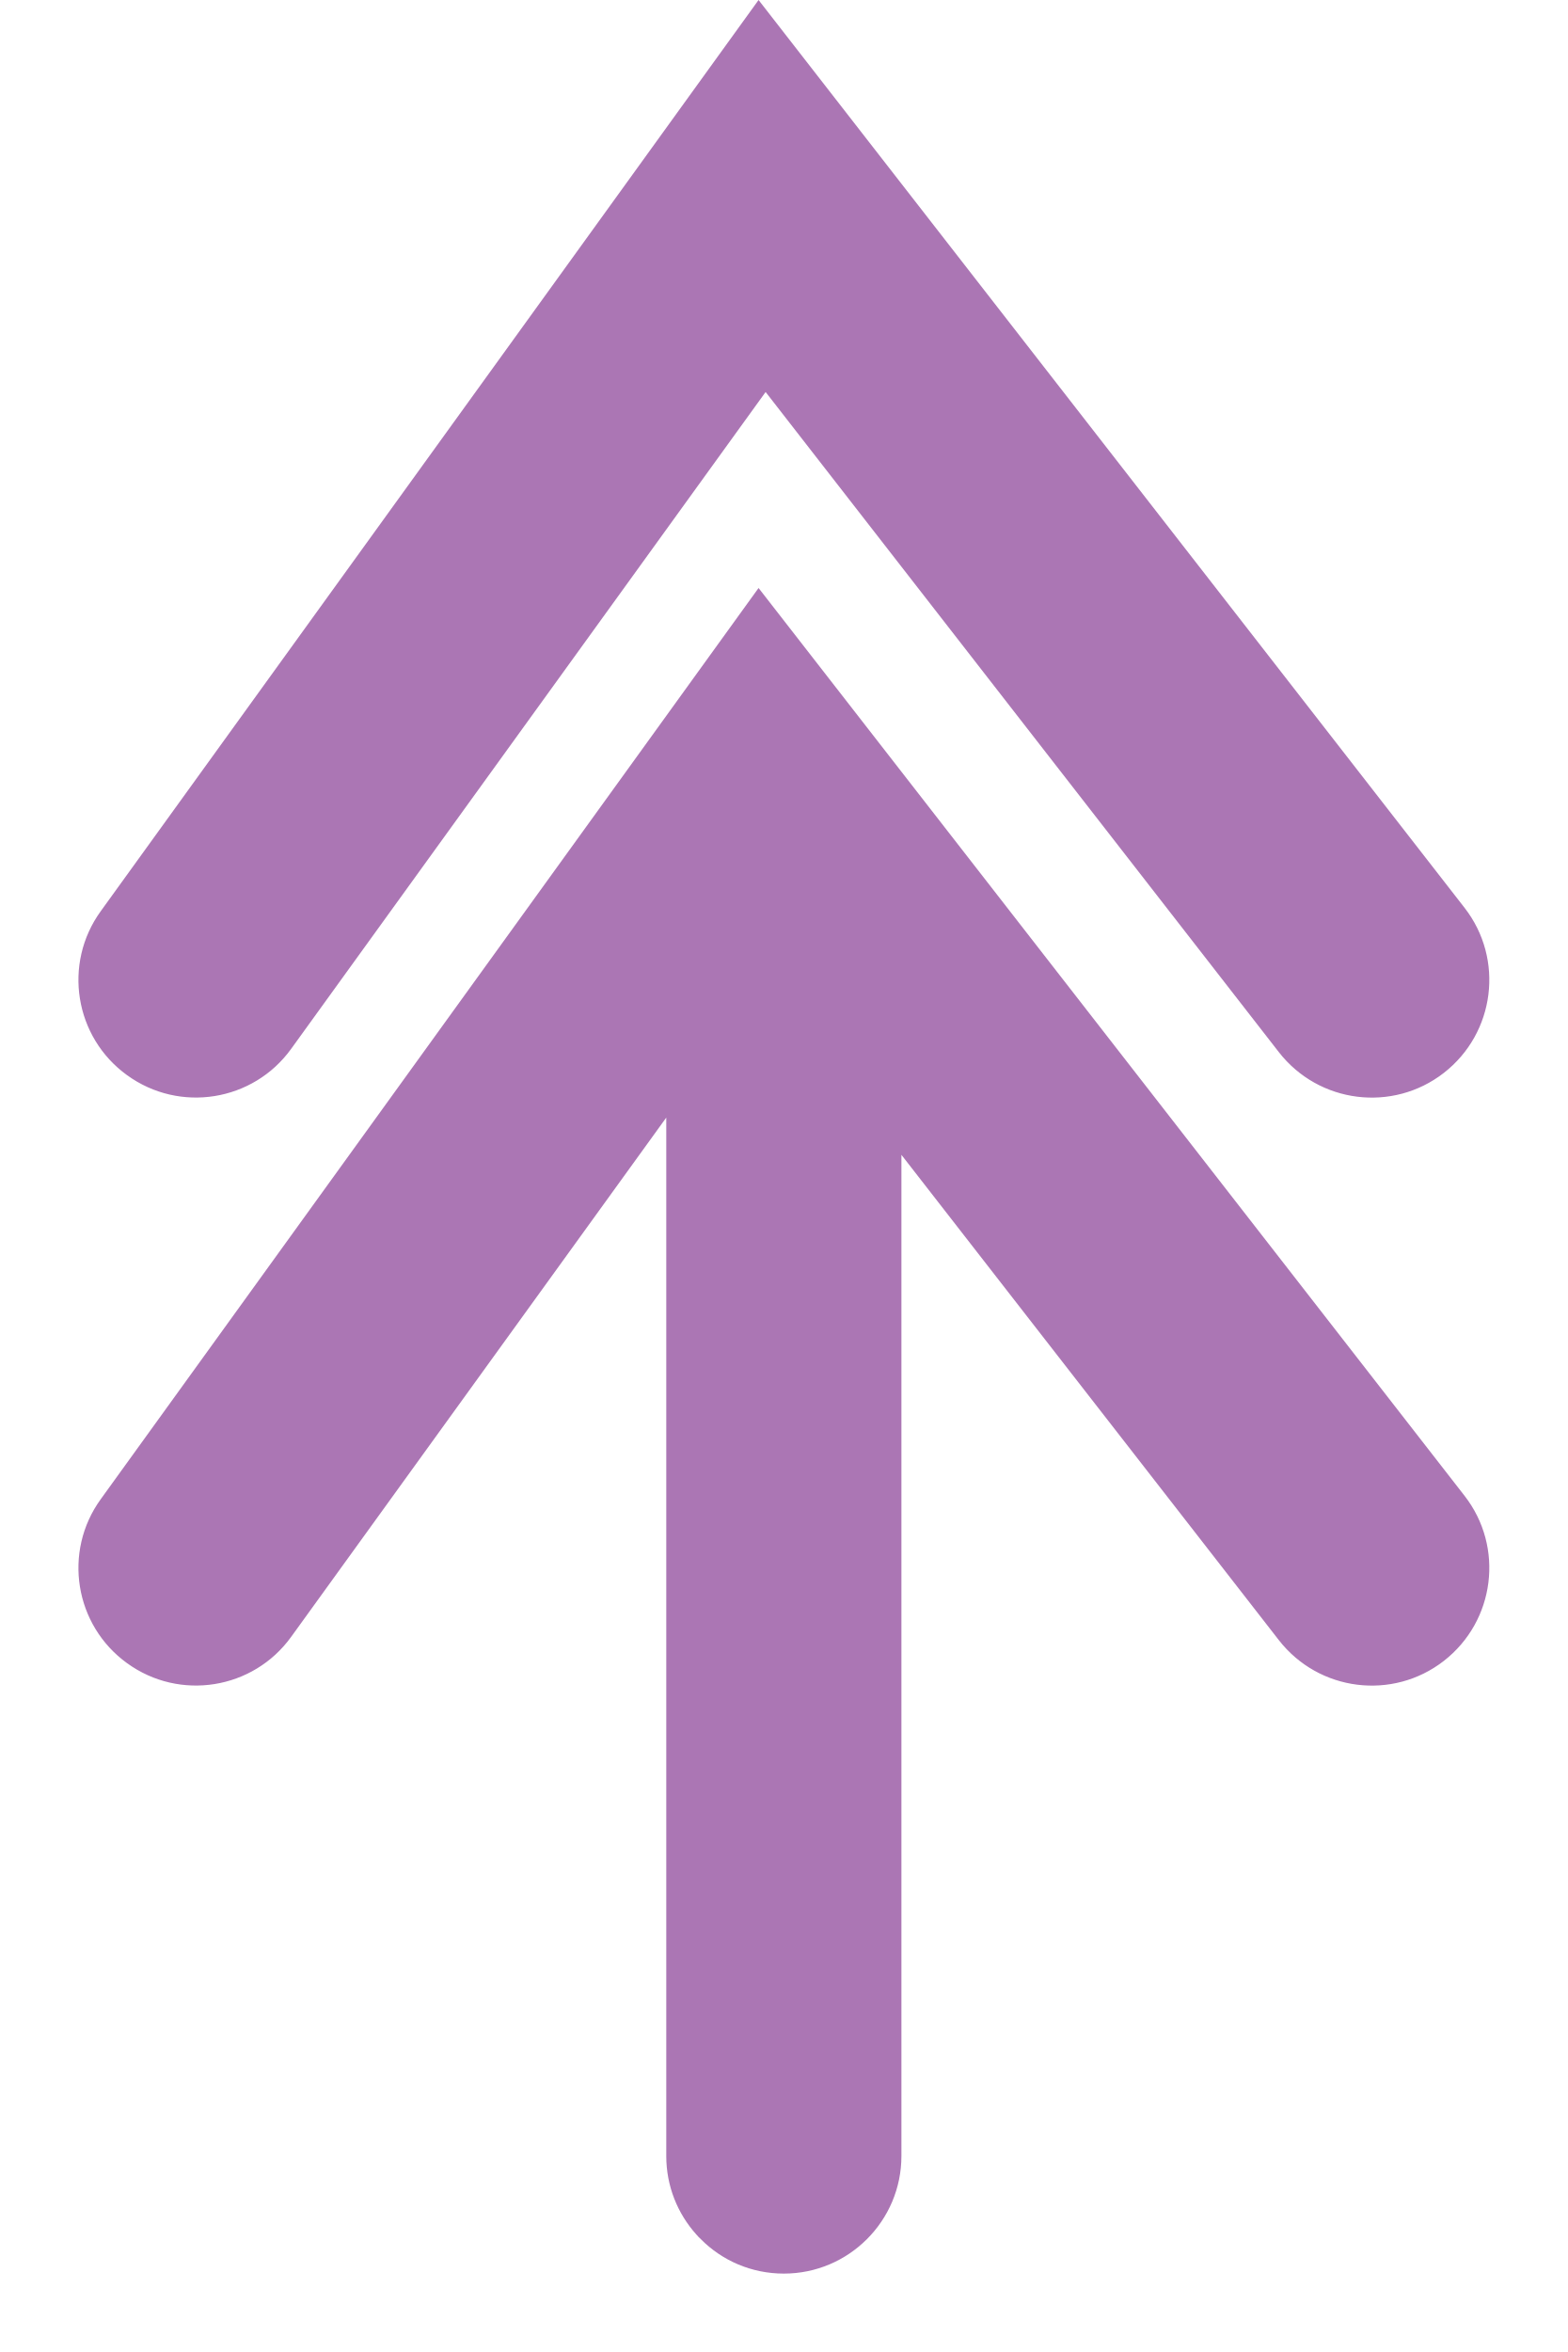
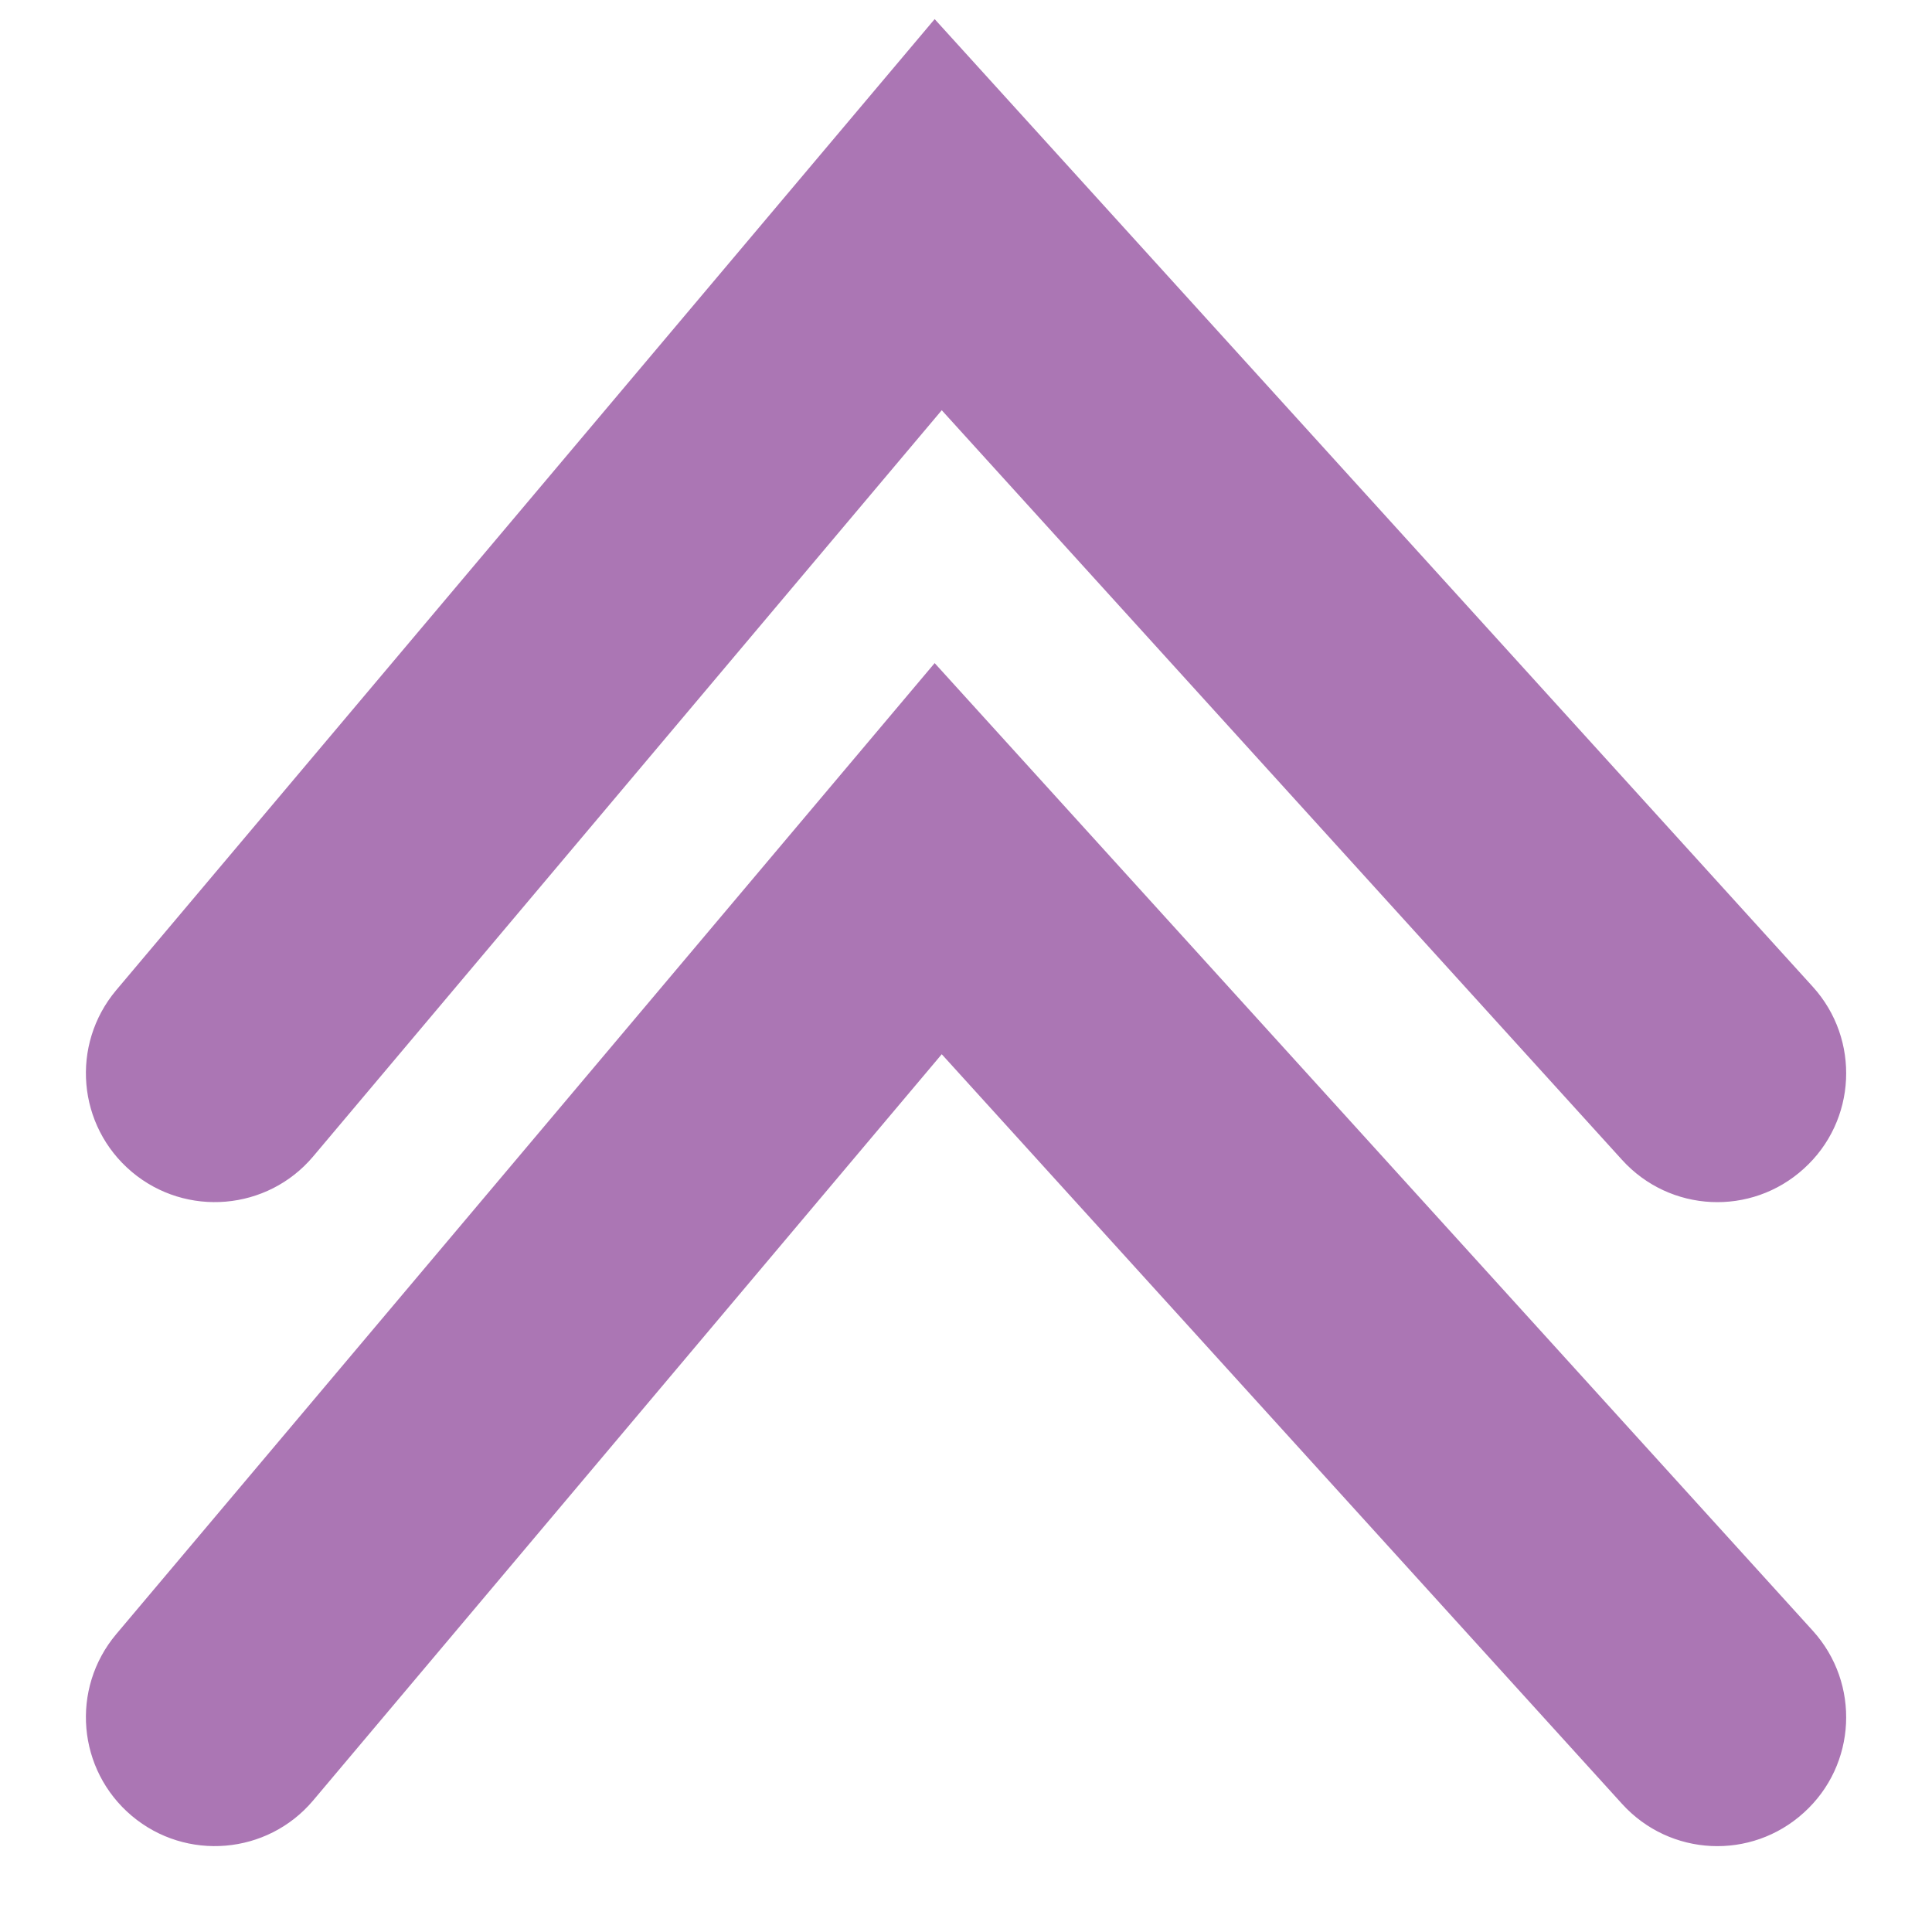
- <svg xmlns="http://www.w3.org/2000/svg" width="8" height="12" viewBox="0 0 8 12" fill="none">
-   <path fill-rule="evenodd" clip-rule="evenodd" d="M7.474 4.632C7.677 4.893 7.63 5.27 7.368 5.474C7.107 5.677 6.73 5.63 6.526 5.368L3.907 2L1.486 5.351C1.292 5.62 0.917 5.68 0.649 5.486C0.38 5.292 0.32 4.917 0.514 4.649L3.871 -0L7.474 4.632ZM7.474 7.632C7.677 7.893 7.63 8.27 7.368 8.474C7.107 8.677 6.73 8.63 6.526 8.368L4.6 5.892V11C4.6 11.331 4.331 11.6 4 11.6C3.834 11.6 3.684 11.533 3.576 11.424C3.568 11.416 3.56 11.409 3.553 11.4C3.458 11.294 3.4 11.154 3.4 11V5.702L1.486 8.351C1.292 8.62 0.917 8.68 0.649 8.486C0.38 8.292 0.32 7.917 0.514 7.649L3.871 3L7.474 7.632Z" fill="#AB76B4" />
+ <svg xmlns="http://www.w3.org/2000/svg" width="9" height="9" viewBox="0 0 9 9" fill="none">
+   <path fill-rule="evenodd" clip-rule="evenodd" d="M8.445 4.597C8.667 4.842 8.649 5.222 8.403 5.444C8.158 5.667 7.779 5.649 7.556 5.403L4.387 1.911L1.459 5.387C1.246 5.64 0.867 5.672 0.614 5.459C0.36 5.245 0.328 4.867 0.541 4.613L4.354 0.089L8.445 4.597ZM8.445 7.597C8.667 7.842 8.649 8.222 8.403 8.444C8.158 8.667 7.779 8.649 7.556 8.403L4.387 4.911L1.459 8.387C1.246 8.64 0.867 8.672 0.614 8.459C0.36 8.245 0.328 7.867 0.541 7.613L4.354 3.089L8.445 7.597Z" fill="#AB76B4" />
</svg>
